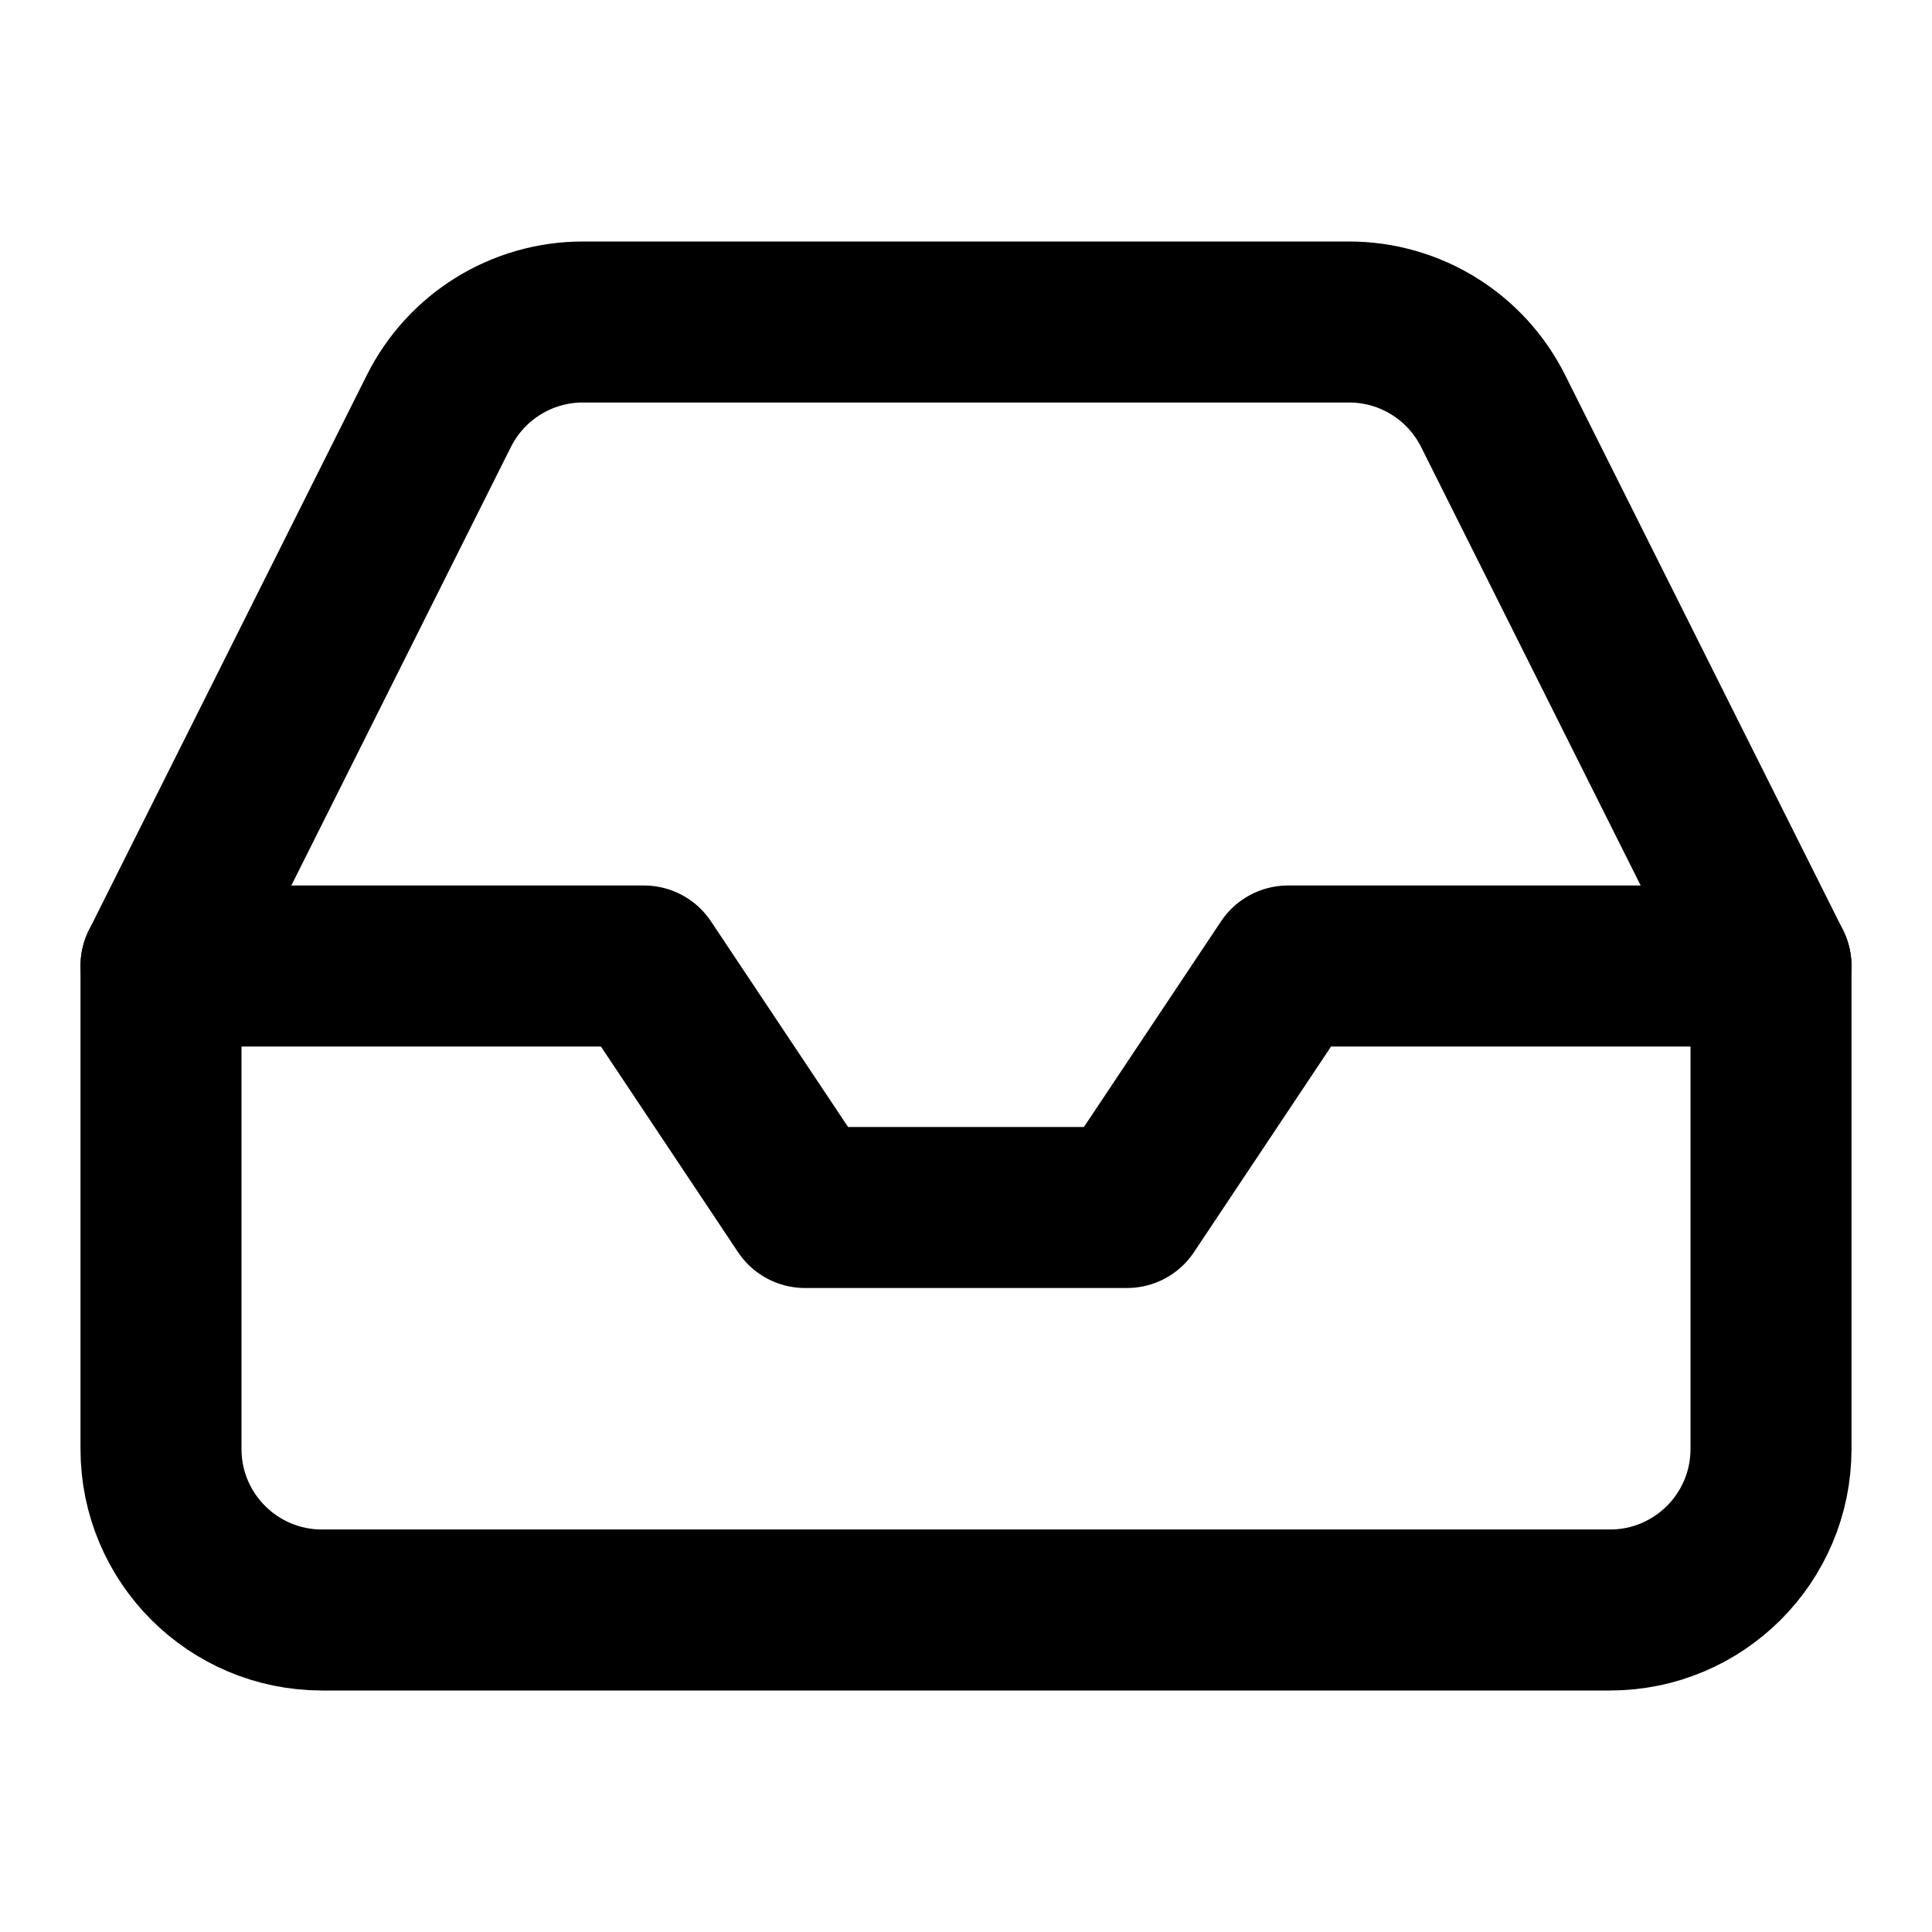
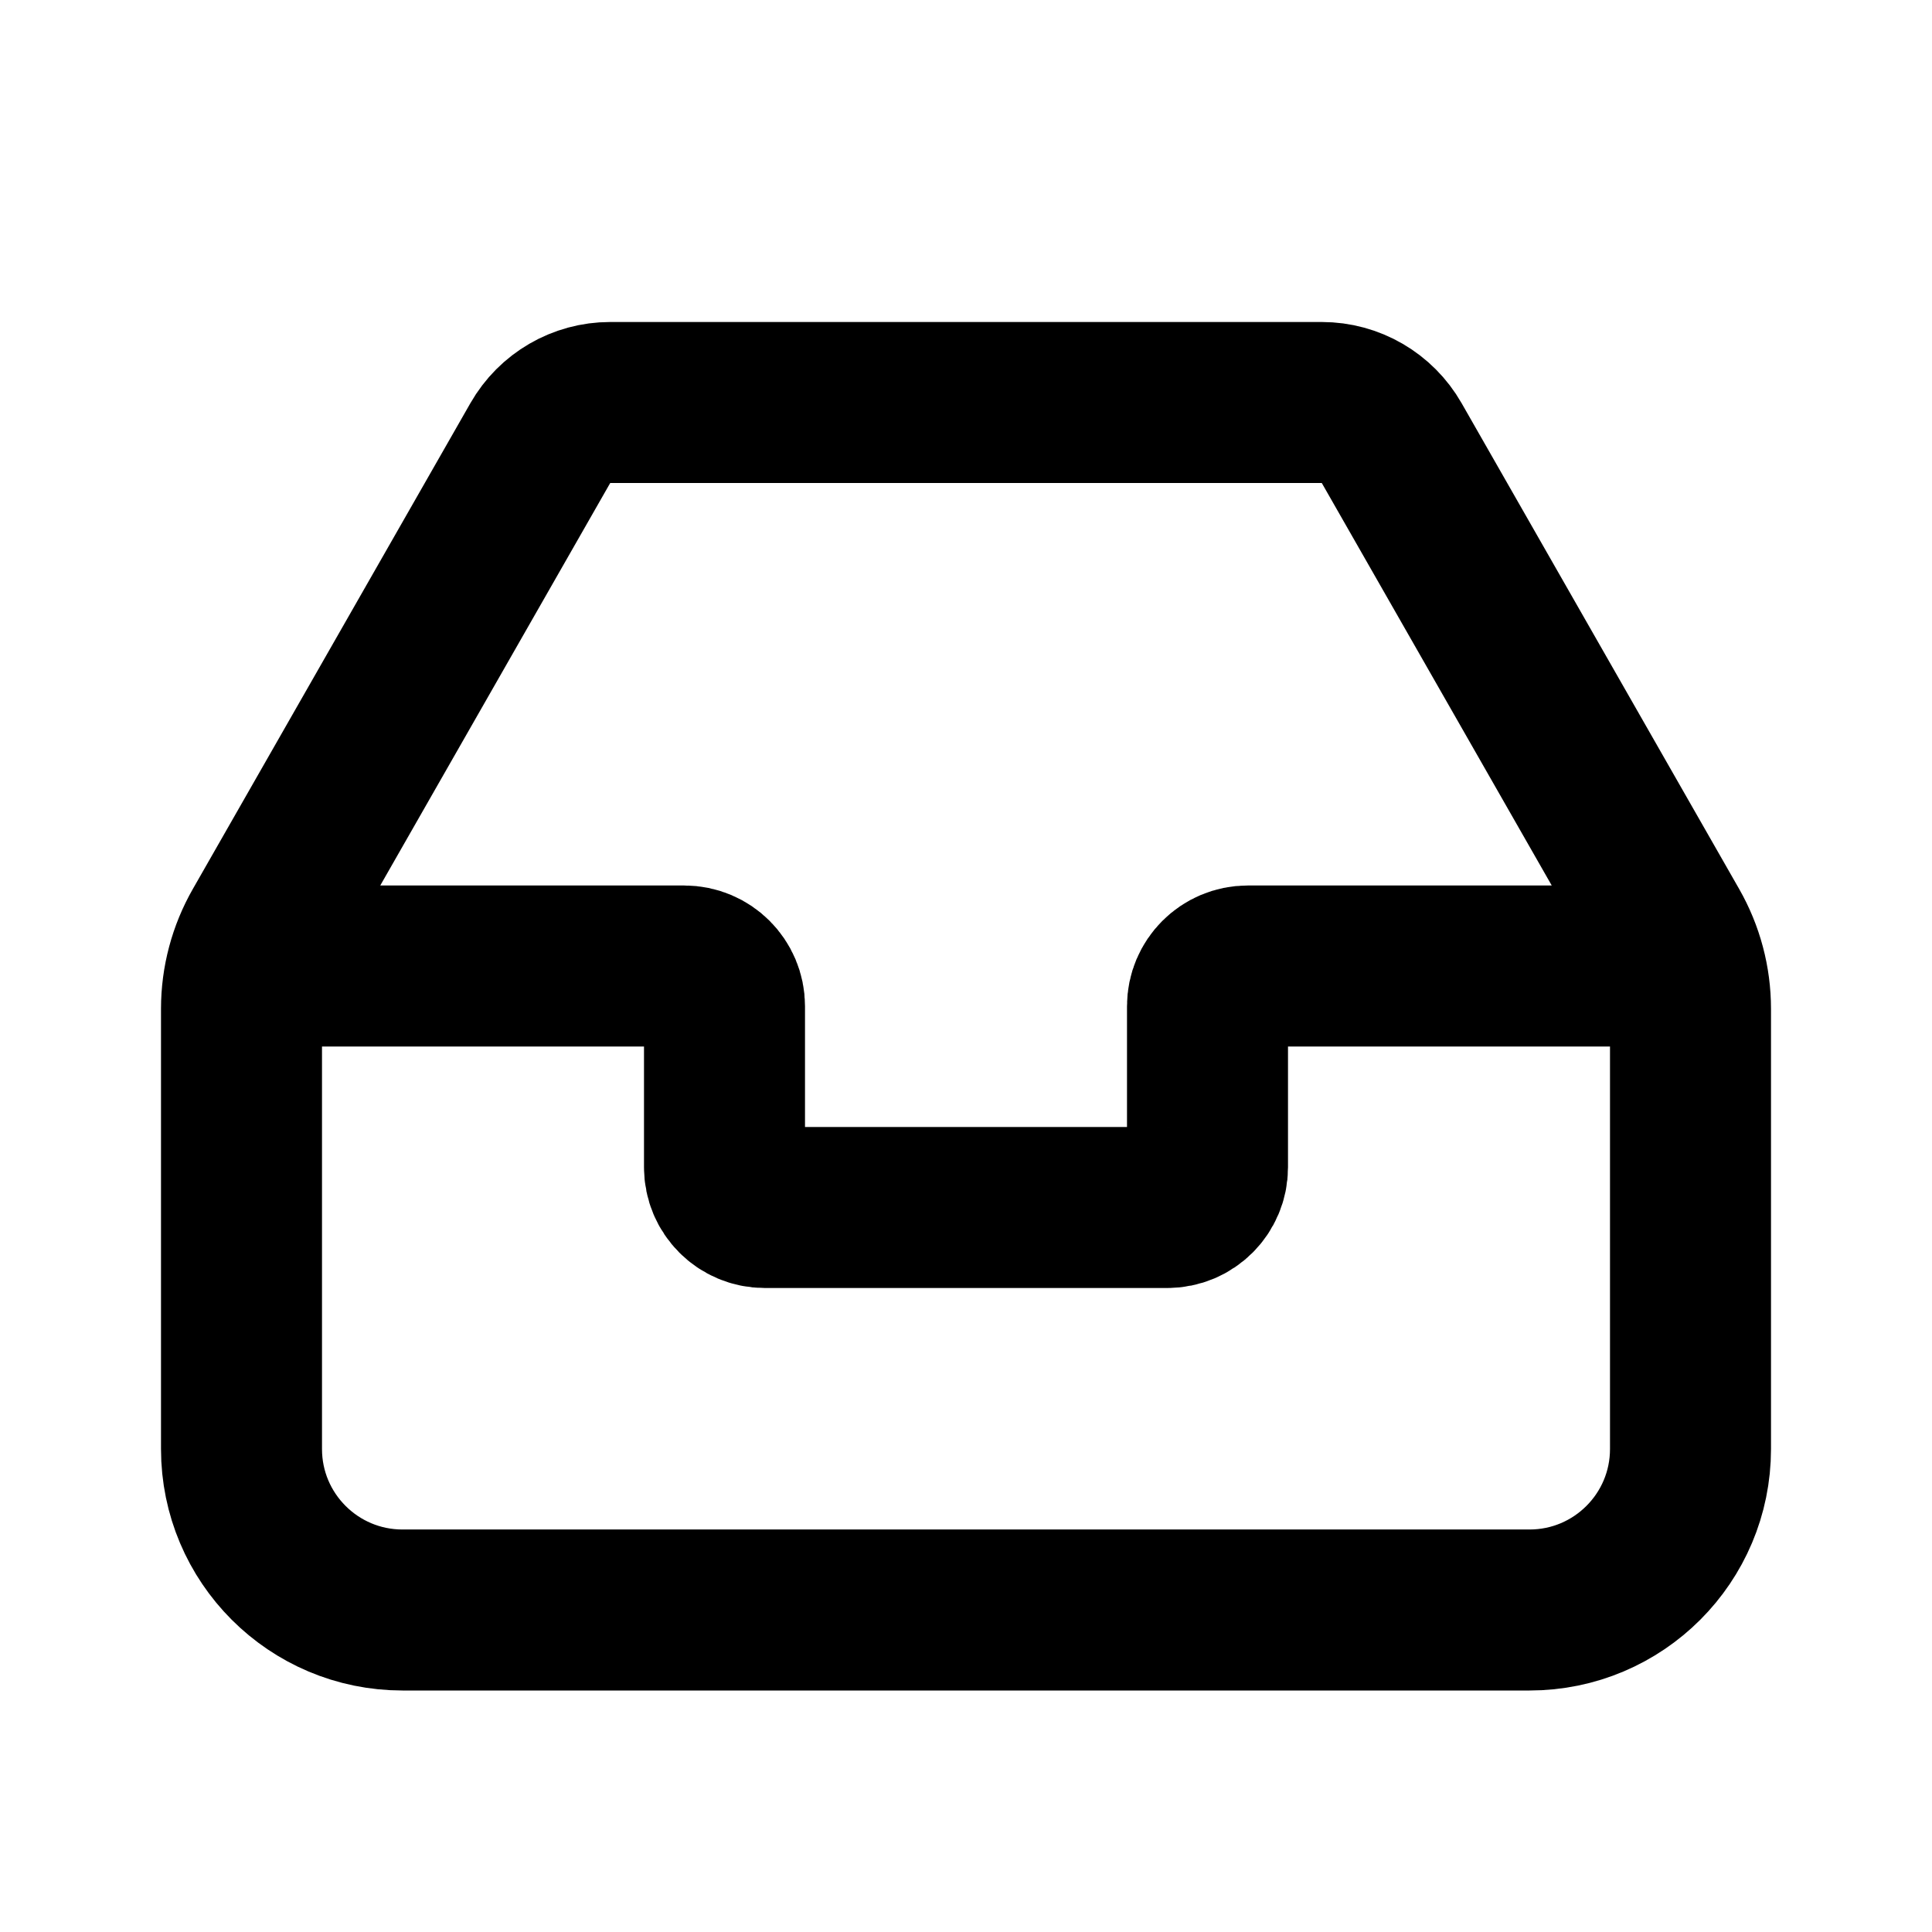
- <svg xmlns="http://www.w3.org/2000/svg" width="24" height="24" viewBox="0 0 24 24" fill="none" stroke="currentColor" stroke-width="2" stroke-linecap="round" stroke-linejoin="round">
-   <polyline points="22 12 16 12 14 15 10 15 8 12 2 12" />
-   <path d="M5.45 5.11 2 12v6a2 2 0 0 0 2 2h16a2 2 0 0 0 2-2v-6l-3.45-6.89A2 2 0 0 0 16.76 4H7.24a2 2 0 0 0-1.79 1.11z" />
+ <svg xmlns="http://www.w3.org/2000/svg" width="24" height="24" viewBox="0 0 24 24">
+   <path fill="none" stroke="currentColor" stroke-width="2" d="M3.5 12h5a.5.5 0 0 1 .5.5v2a.5.5 0 0 0 .5.5h5a.5.5 0 0 0 .5-.5v-2a.5.5 0 0 1 .5-.5h5m.236-.461l-3.448-6.035A1 1 0 0 0 16.42 5H7.58a1 1 0 0 0-.868.504l-3.448 6.035A2 2 0 0 0 3 12.53V18a2 2 0 0 0 2 2h14a2 2 0 0 0 2-2v-5.469a2 2 0 0 0-.264-.992Z" />
</svg>
